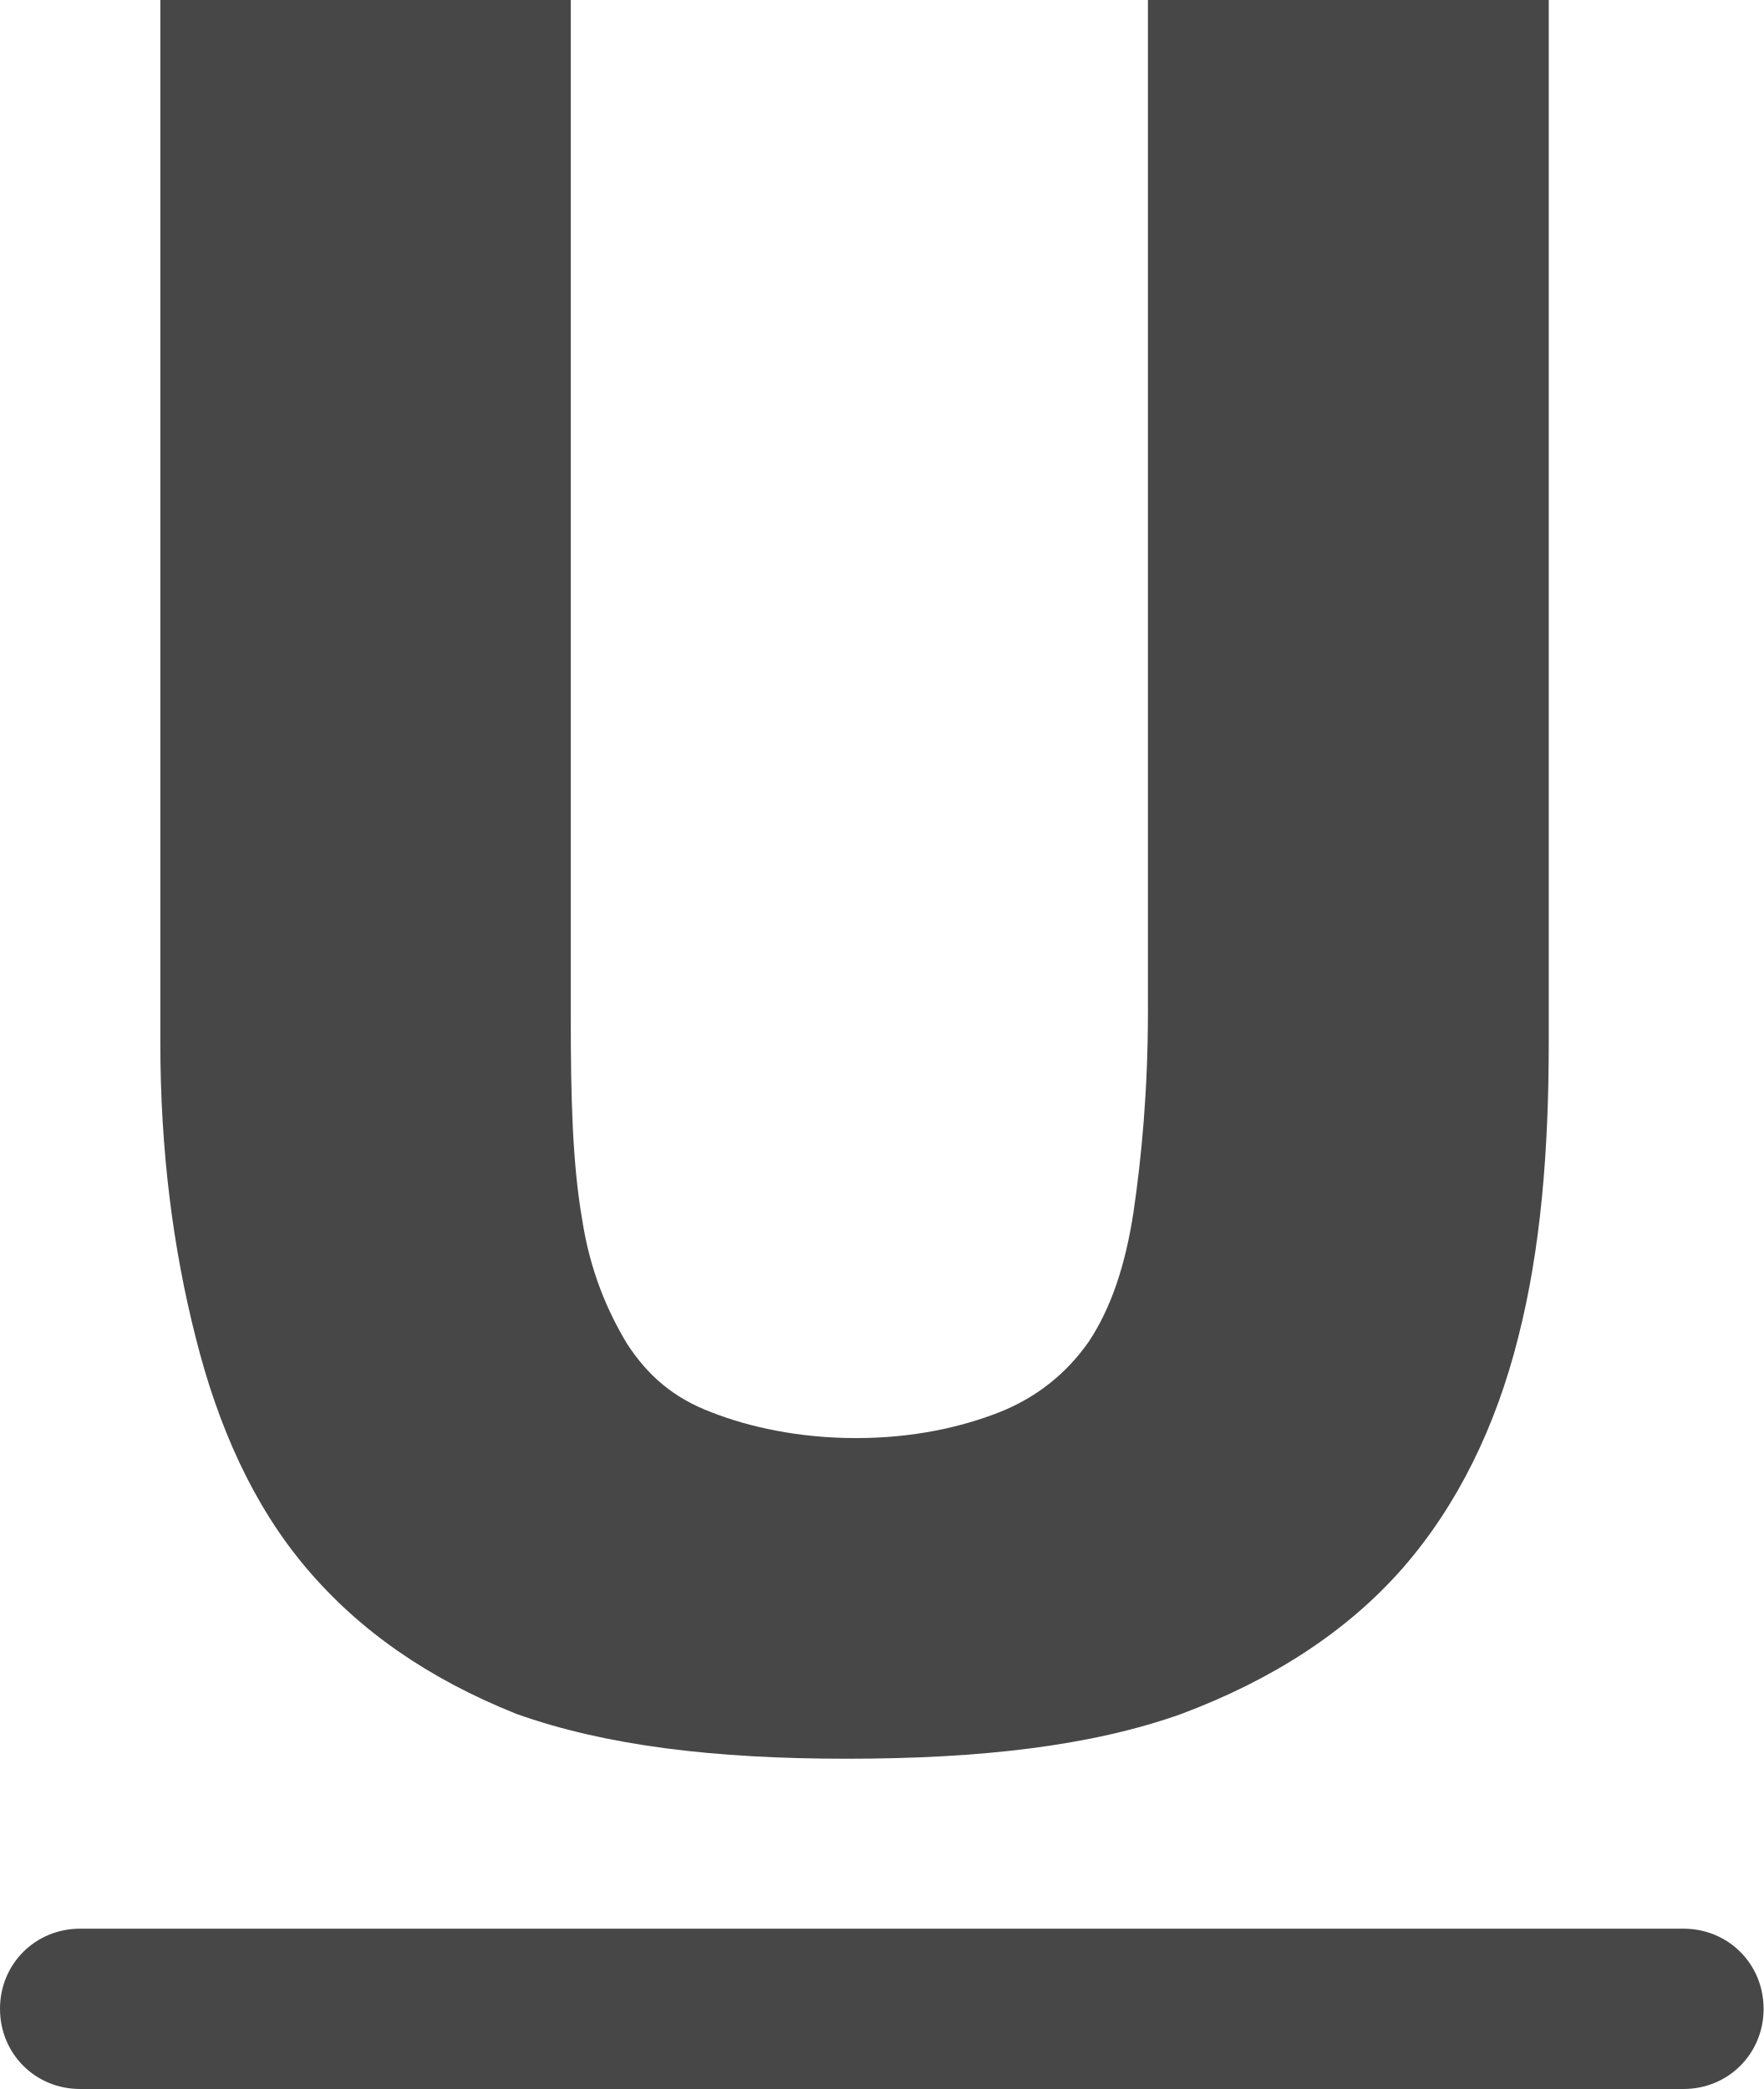
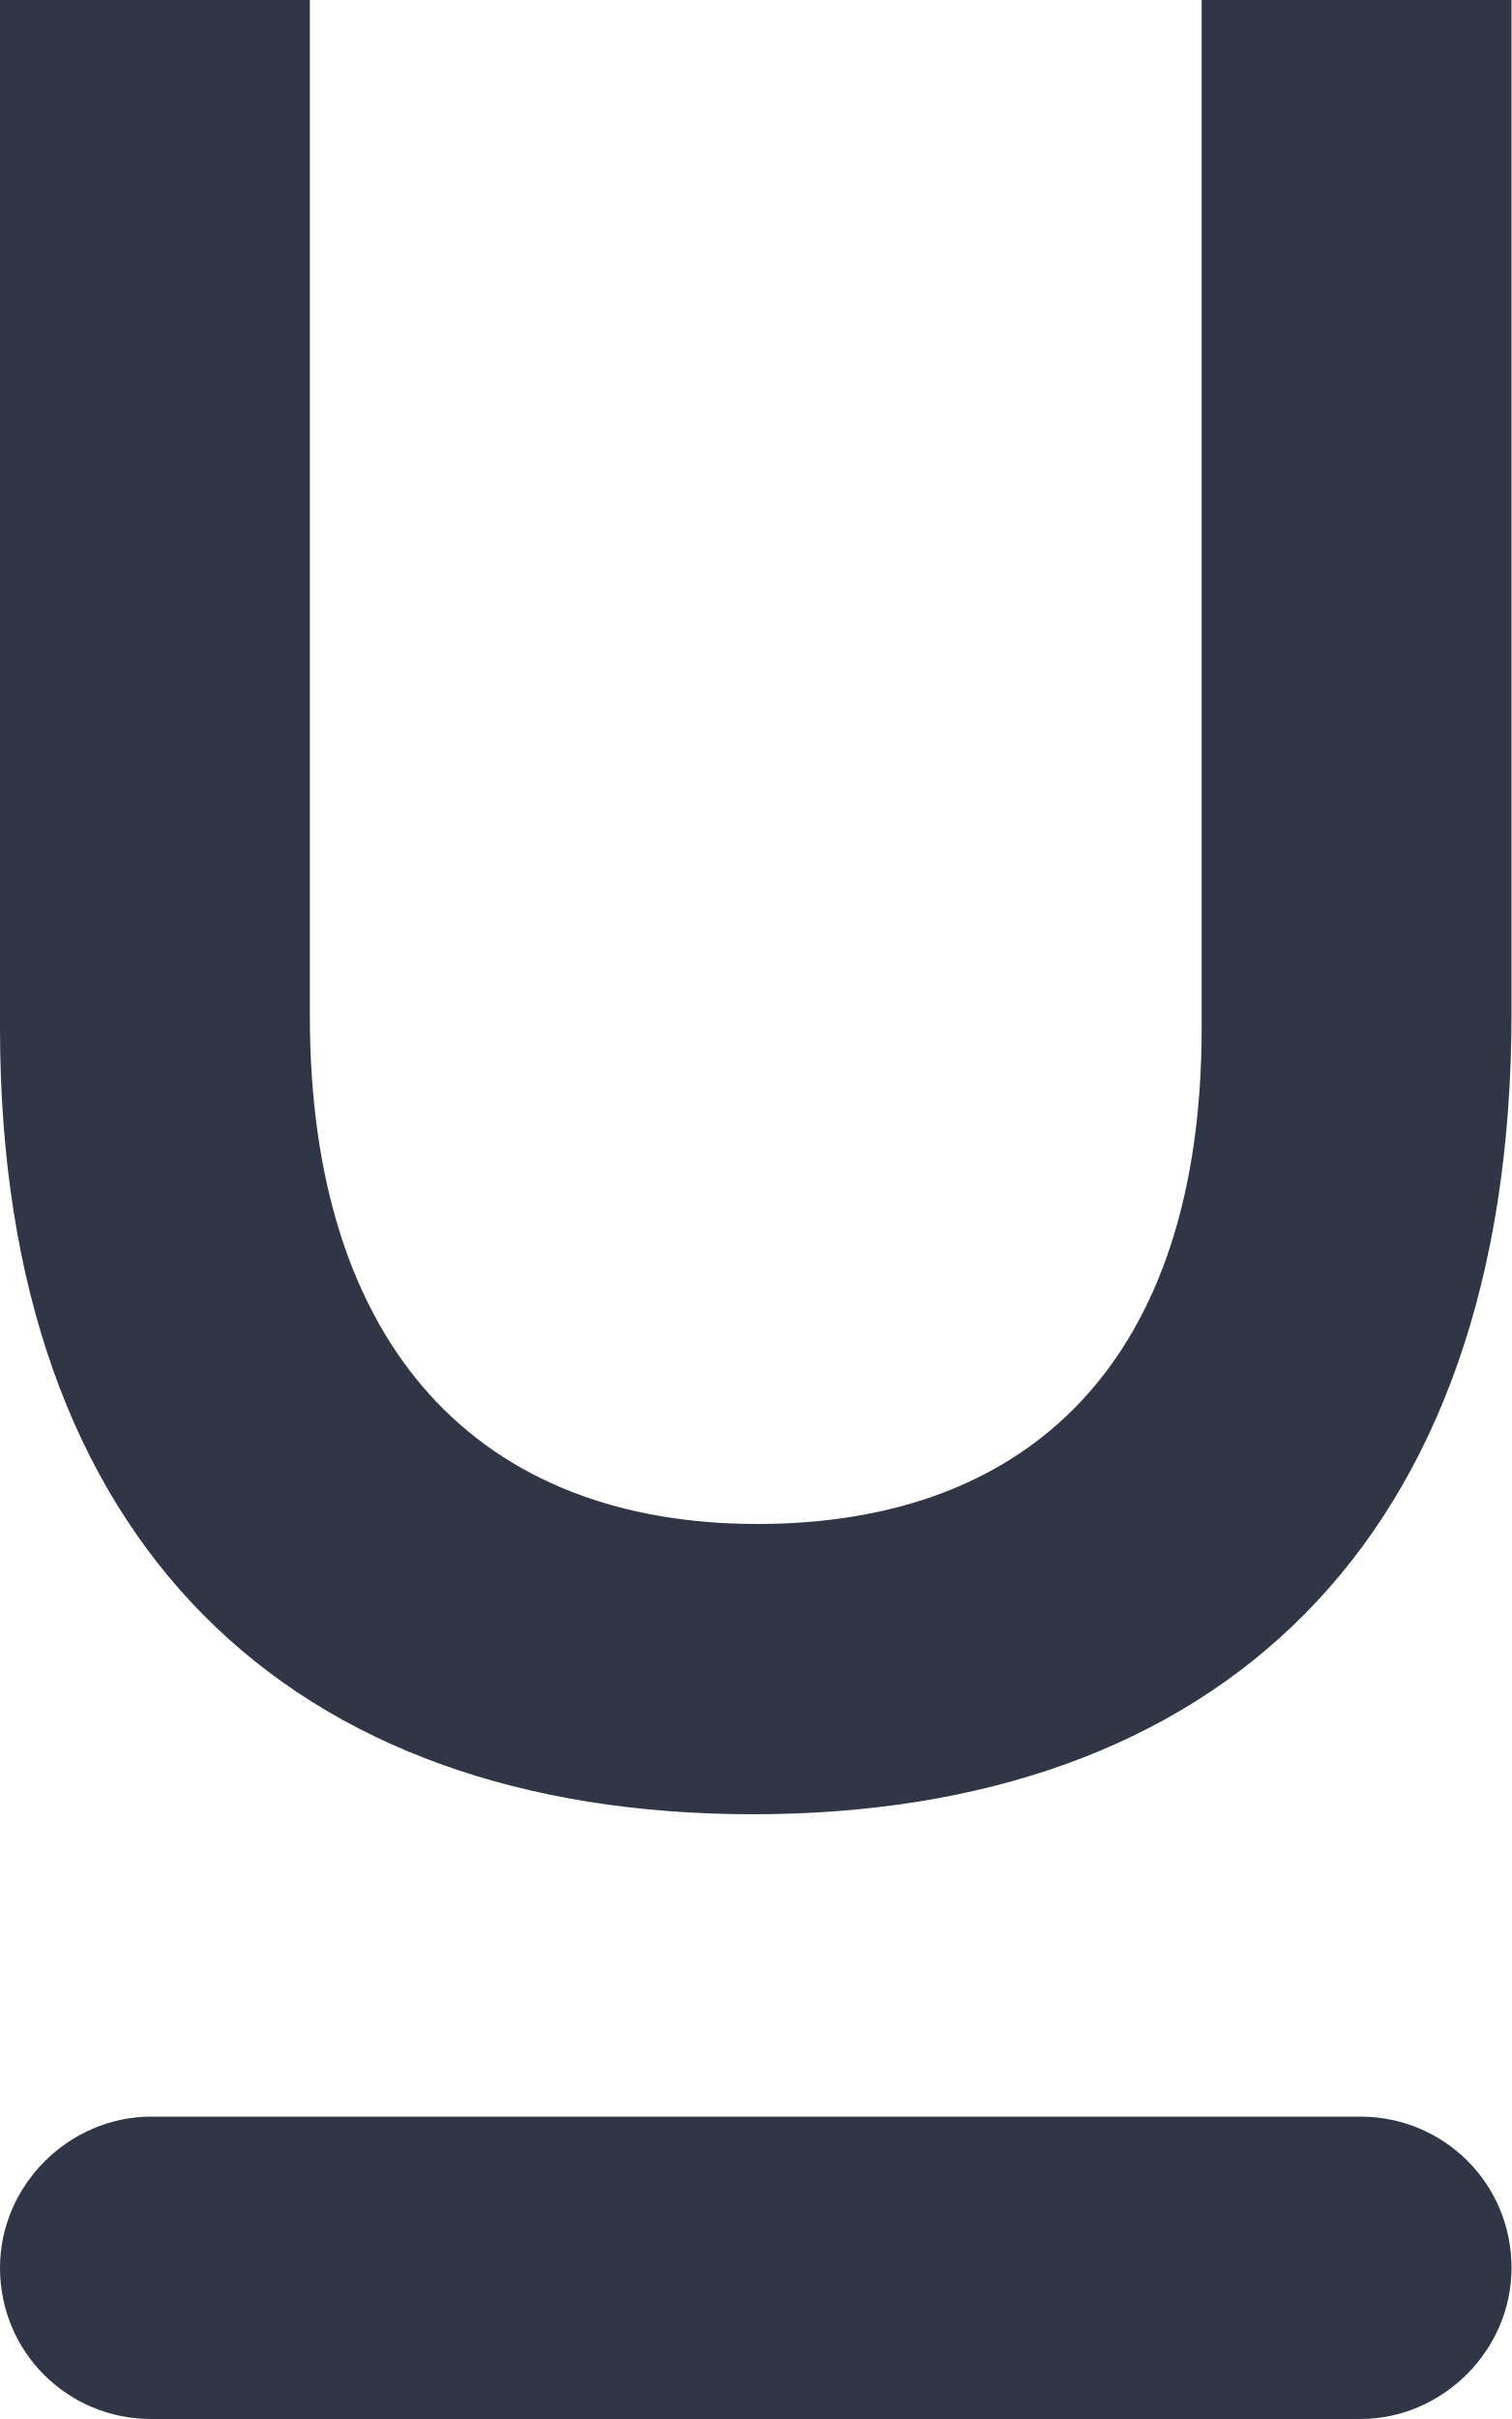
- <svg xmlns="http://www.w3.org/2000/svg" width="11" height="13.03" viewBox="0 0 11 13.03" enable-background="new 0 0 11 13.03">
-   <path fill="#484748" d="m1 0v6.5c0 .68.08 1.29.22 1.84.14.56.36 1.05.69 1.44.33.39.76.69 1.31.91.56.2 1.24.28 2.06.28.84 0 1.53-.08 2.09-.28.56-.21 1.03-.51 1.38-.91.34-.39.58-.88.72-1.44.14-.55.19-1.16.19-1.84v-6.5h-2.5v6.31c0 .49-.04.91-.09 1.25-.05.33-.14.6-.28.81-.14.2-.33.35-.56.44s-.53.16-.89.16-.67-.07-.9-.16c-.24-.09-.4-.23-.53-.43-.12-.2-.23-.45-.28-.78-.06-.35-.07-.76-.07-1.26v-6.34h-2.56m-.5 12.03c-.28 0-.5.22-.5.5 0 .28.22.5.5.5h10c.28 0 .5-.22.5-.5 0-.28-.22-.5-.5-.5h-10" />
+ <svg xmlns="http://www.w3.org/2000/svg" height="16" width="10" viewBox="0 0 10 16">
+   <path fill="#303646" fill-rule="evenodd" d="M 0 0 L 2.05 0 L 2.05 6.72 C 2.05 8.91 3.17 10.08 5.01 10.08 C 6.83 10.08 7.95 8.98 7.95 6.8 L 7.95 0 L 10 0 L 10 6.7 C 10 10.23 8.03 12 4.98 12 C 1.94 12 0 10.23 0 6.8 L 0 0 Z M 0 15 C 0 14.45 0.46 14 1 14 L 9 14 C 9.55 14 10 14.44 10 15 C 10 15.55 9.54 16 9 16 L 1 16 C 0.45 16 0 15.56 0 15 Z M 0 15" />
</svg>
